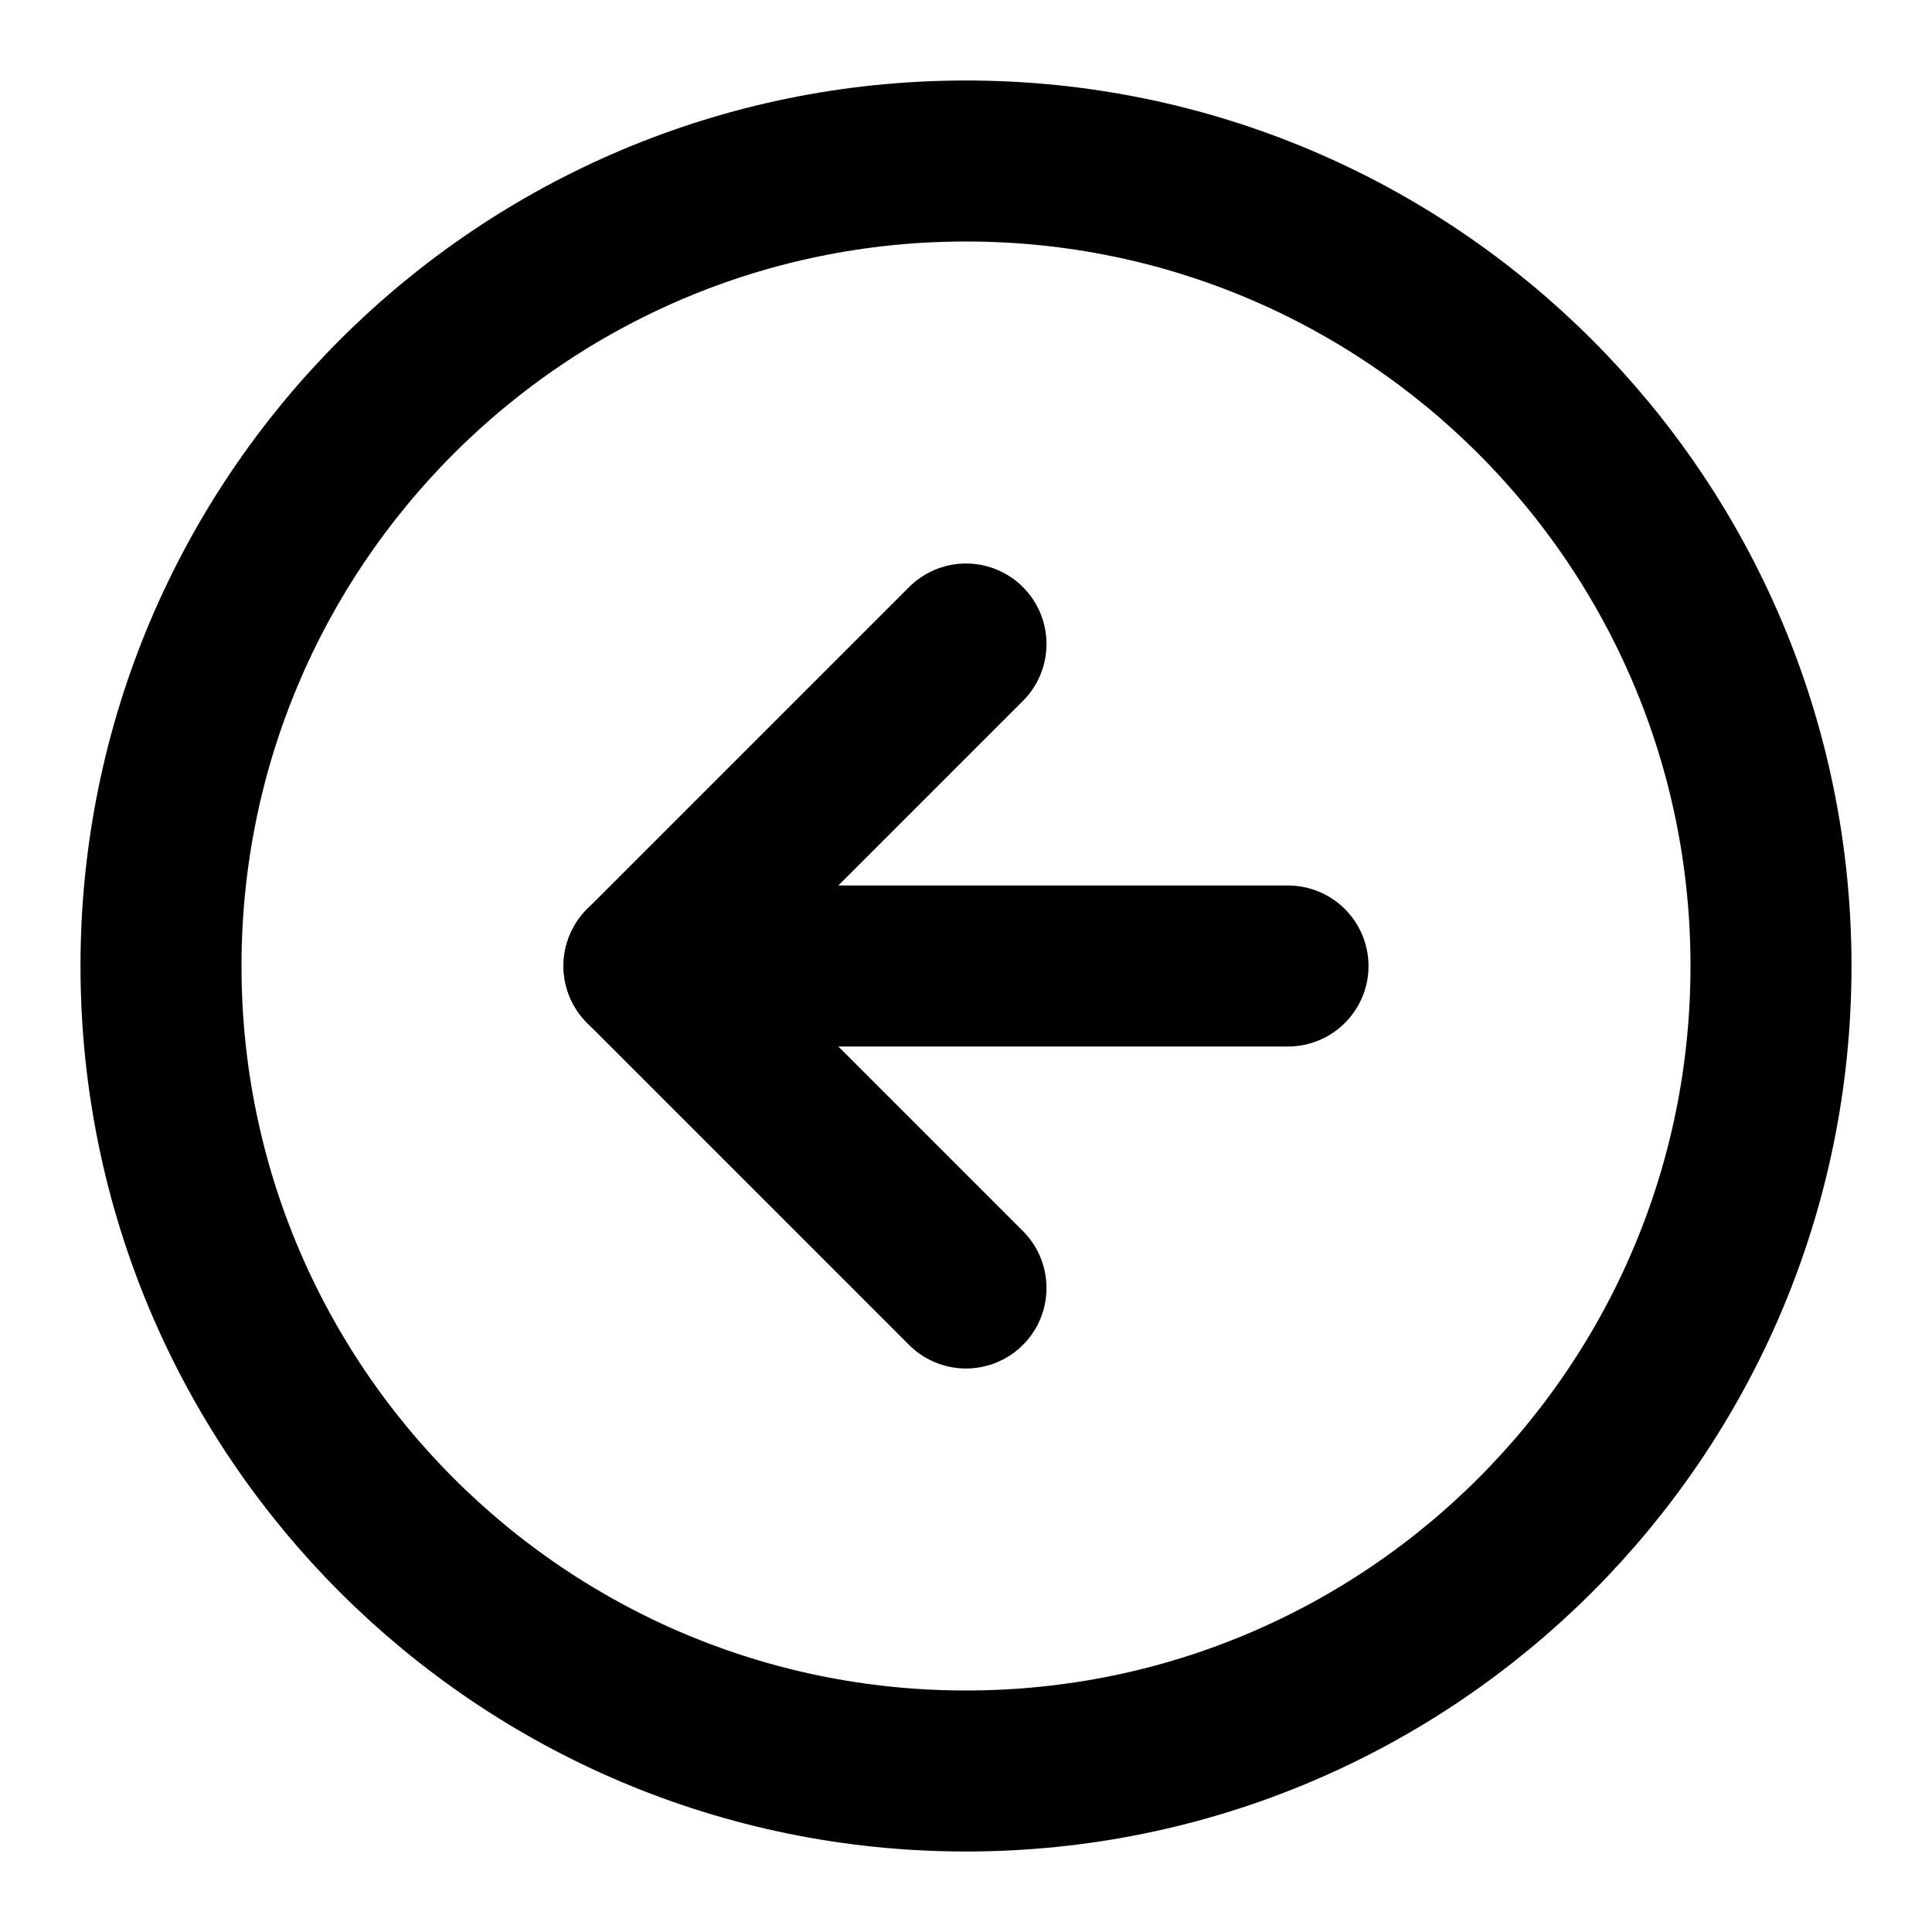
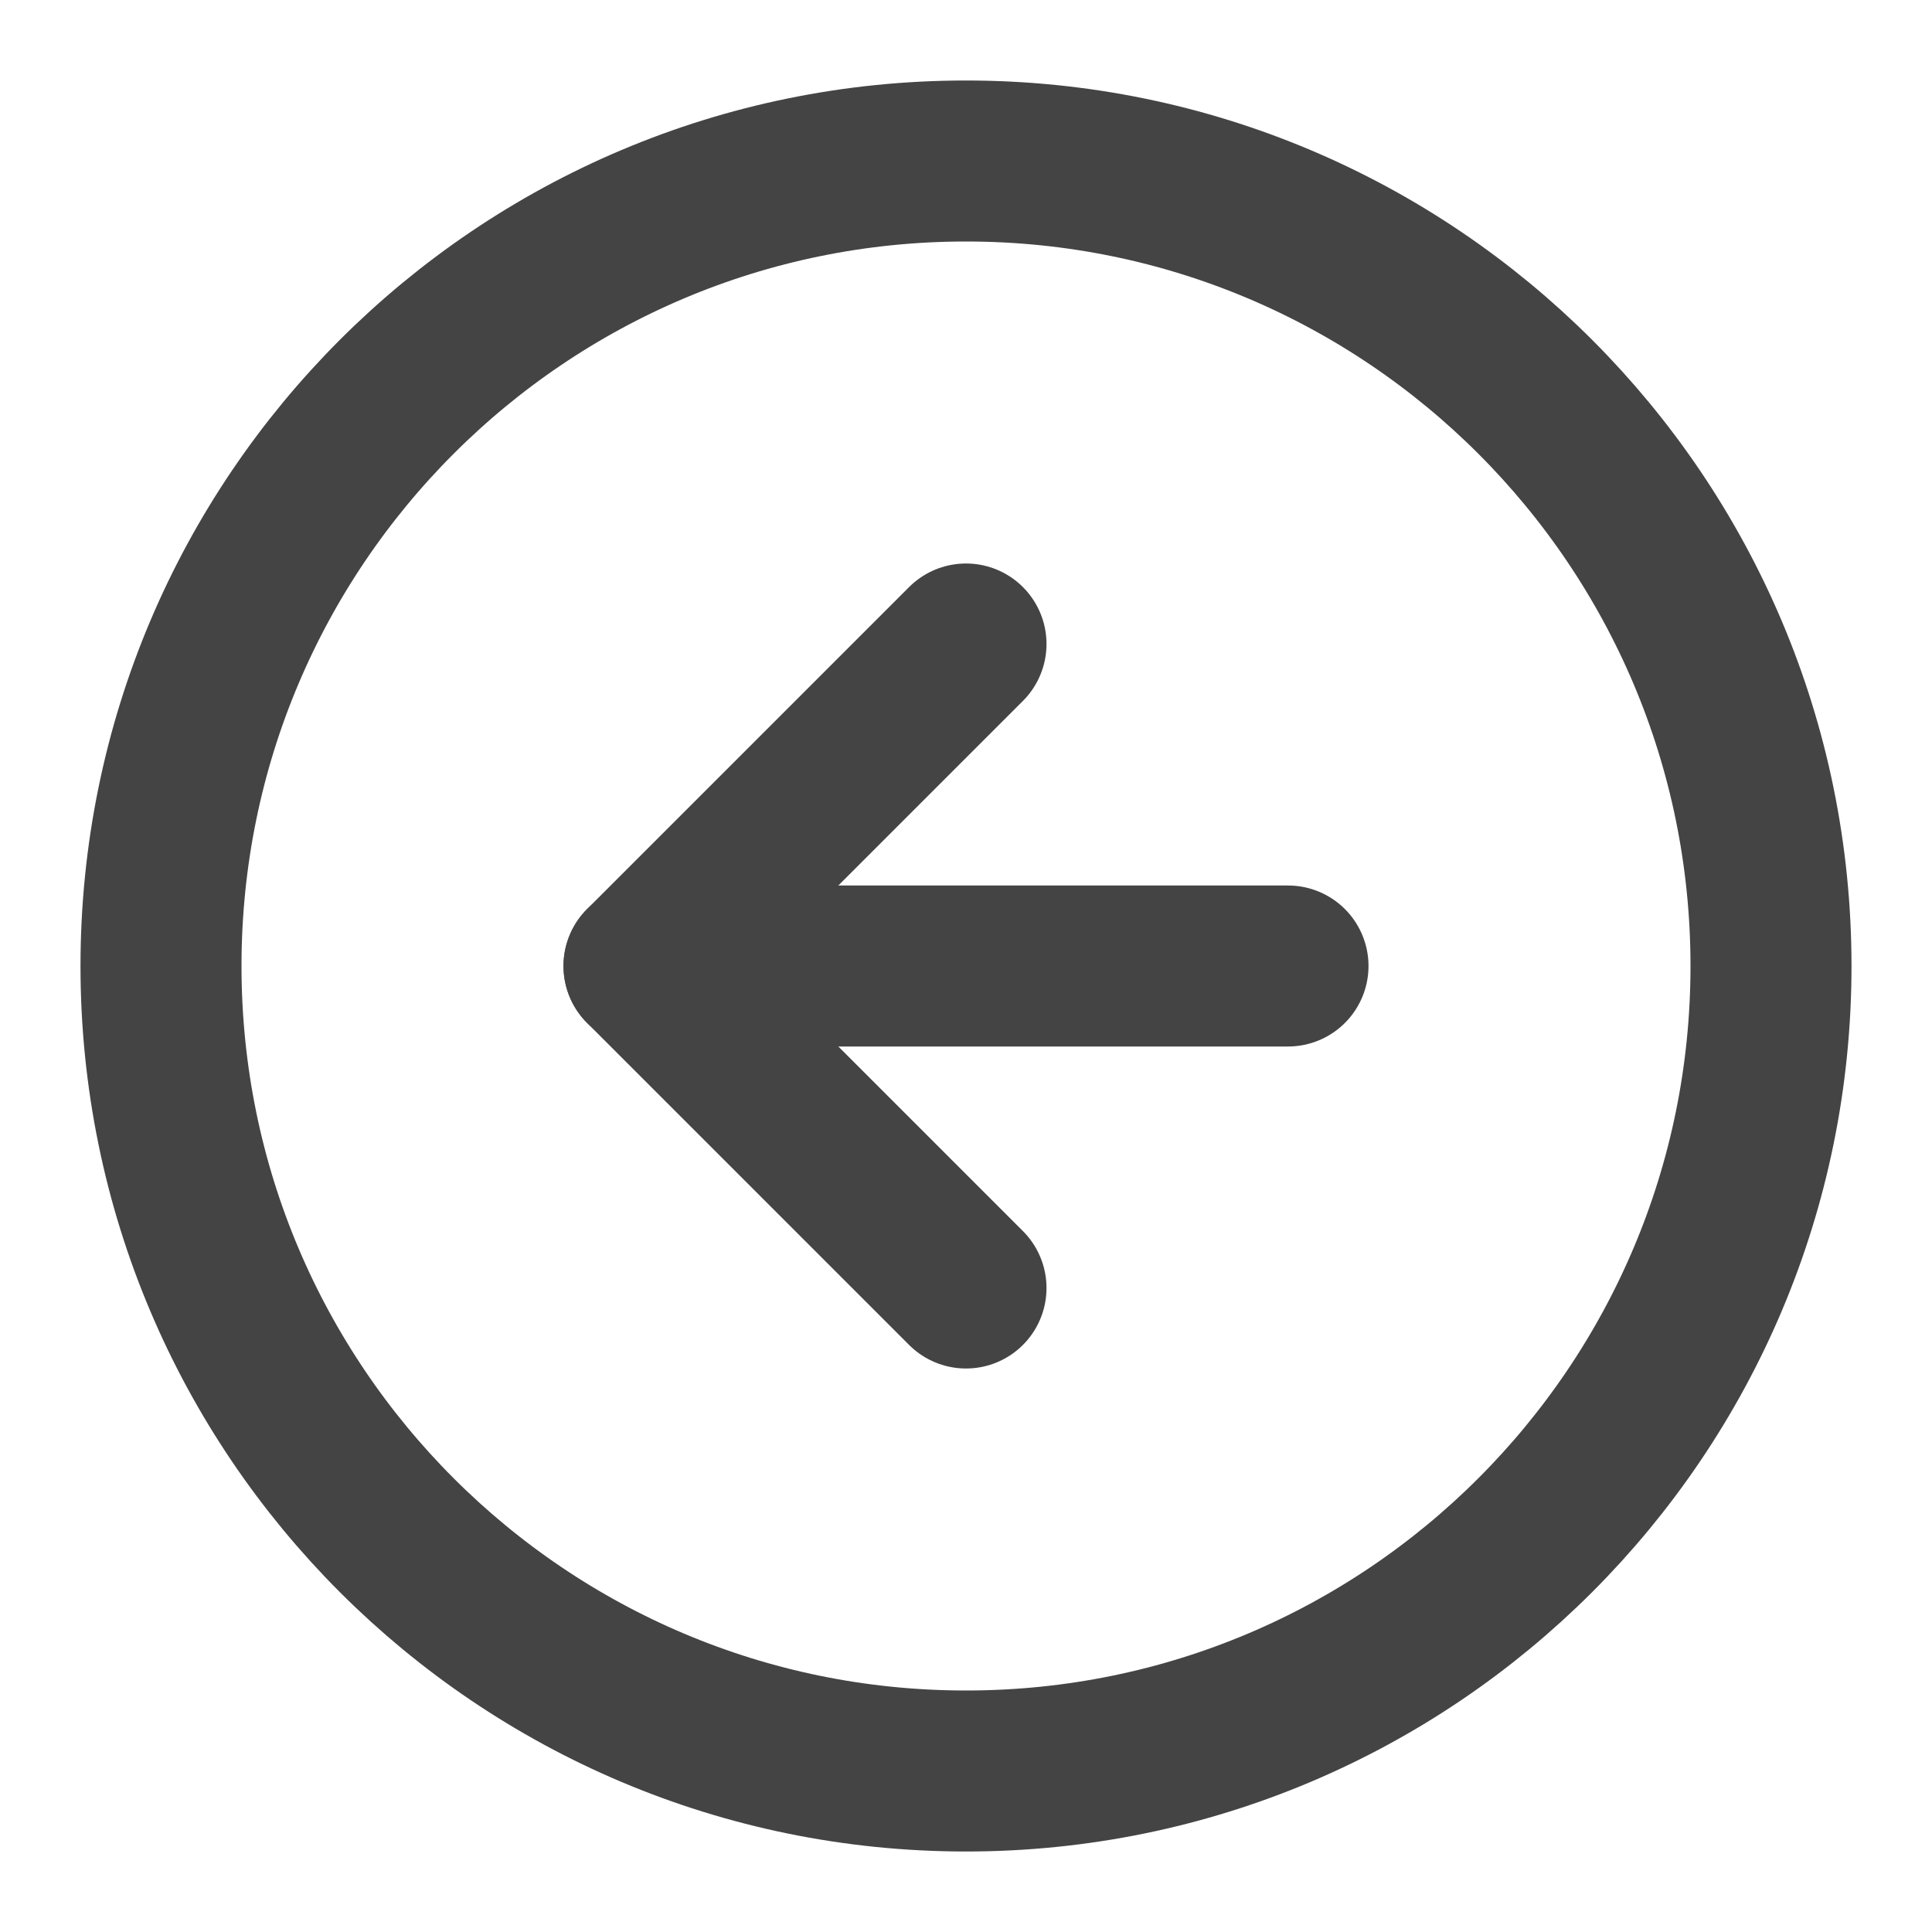
- <svg xmlns="http://www.w3.org/2000/svg" width="24" height="24" viewBox="0 0 24 24" fill="none" stroke="currentColor" stroke-width="2" stroke-linecap="round" stroke-linejoin="round" class="feather feather-arrow-left-circle">
+ <svg xmlns="http://www.w3.org/2000/svg" width="24" height="24" viewBox="0 0 24 24" fill="none" stroke="#444" stroke-width="2" stroke-linecap="round" stroke-linejoin="round" class="feather feather-arrow-left-circle">
  <circle cx="12" cy="12" r="10" />
  <polyline points="12 8 8 12 12 16" />
  <line x1="16" y1="12" x2="8" y2="12" />
</svg>
